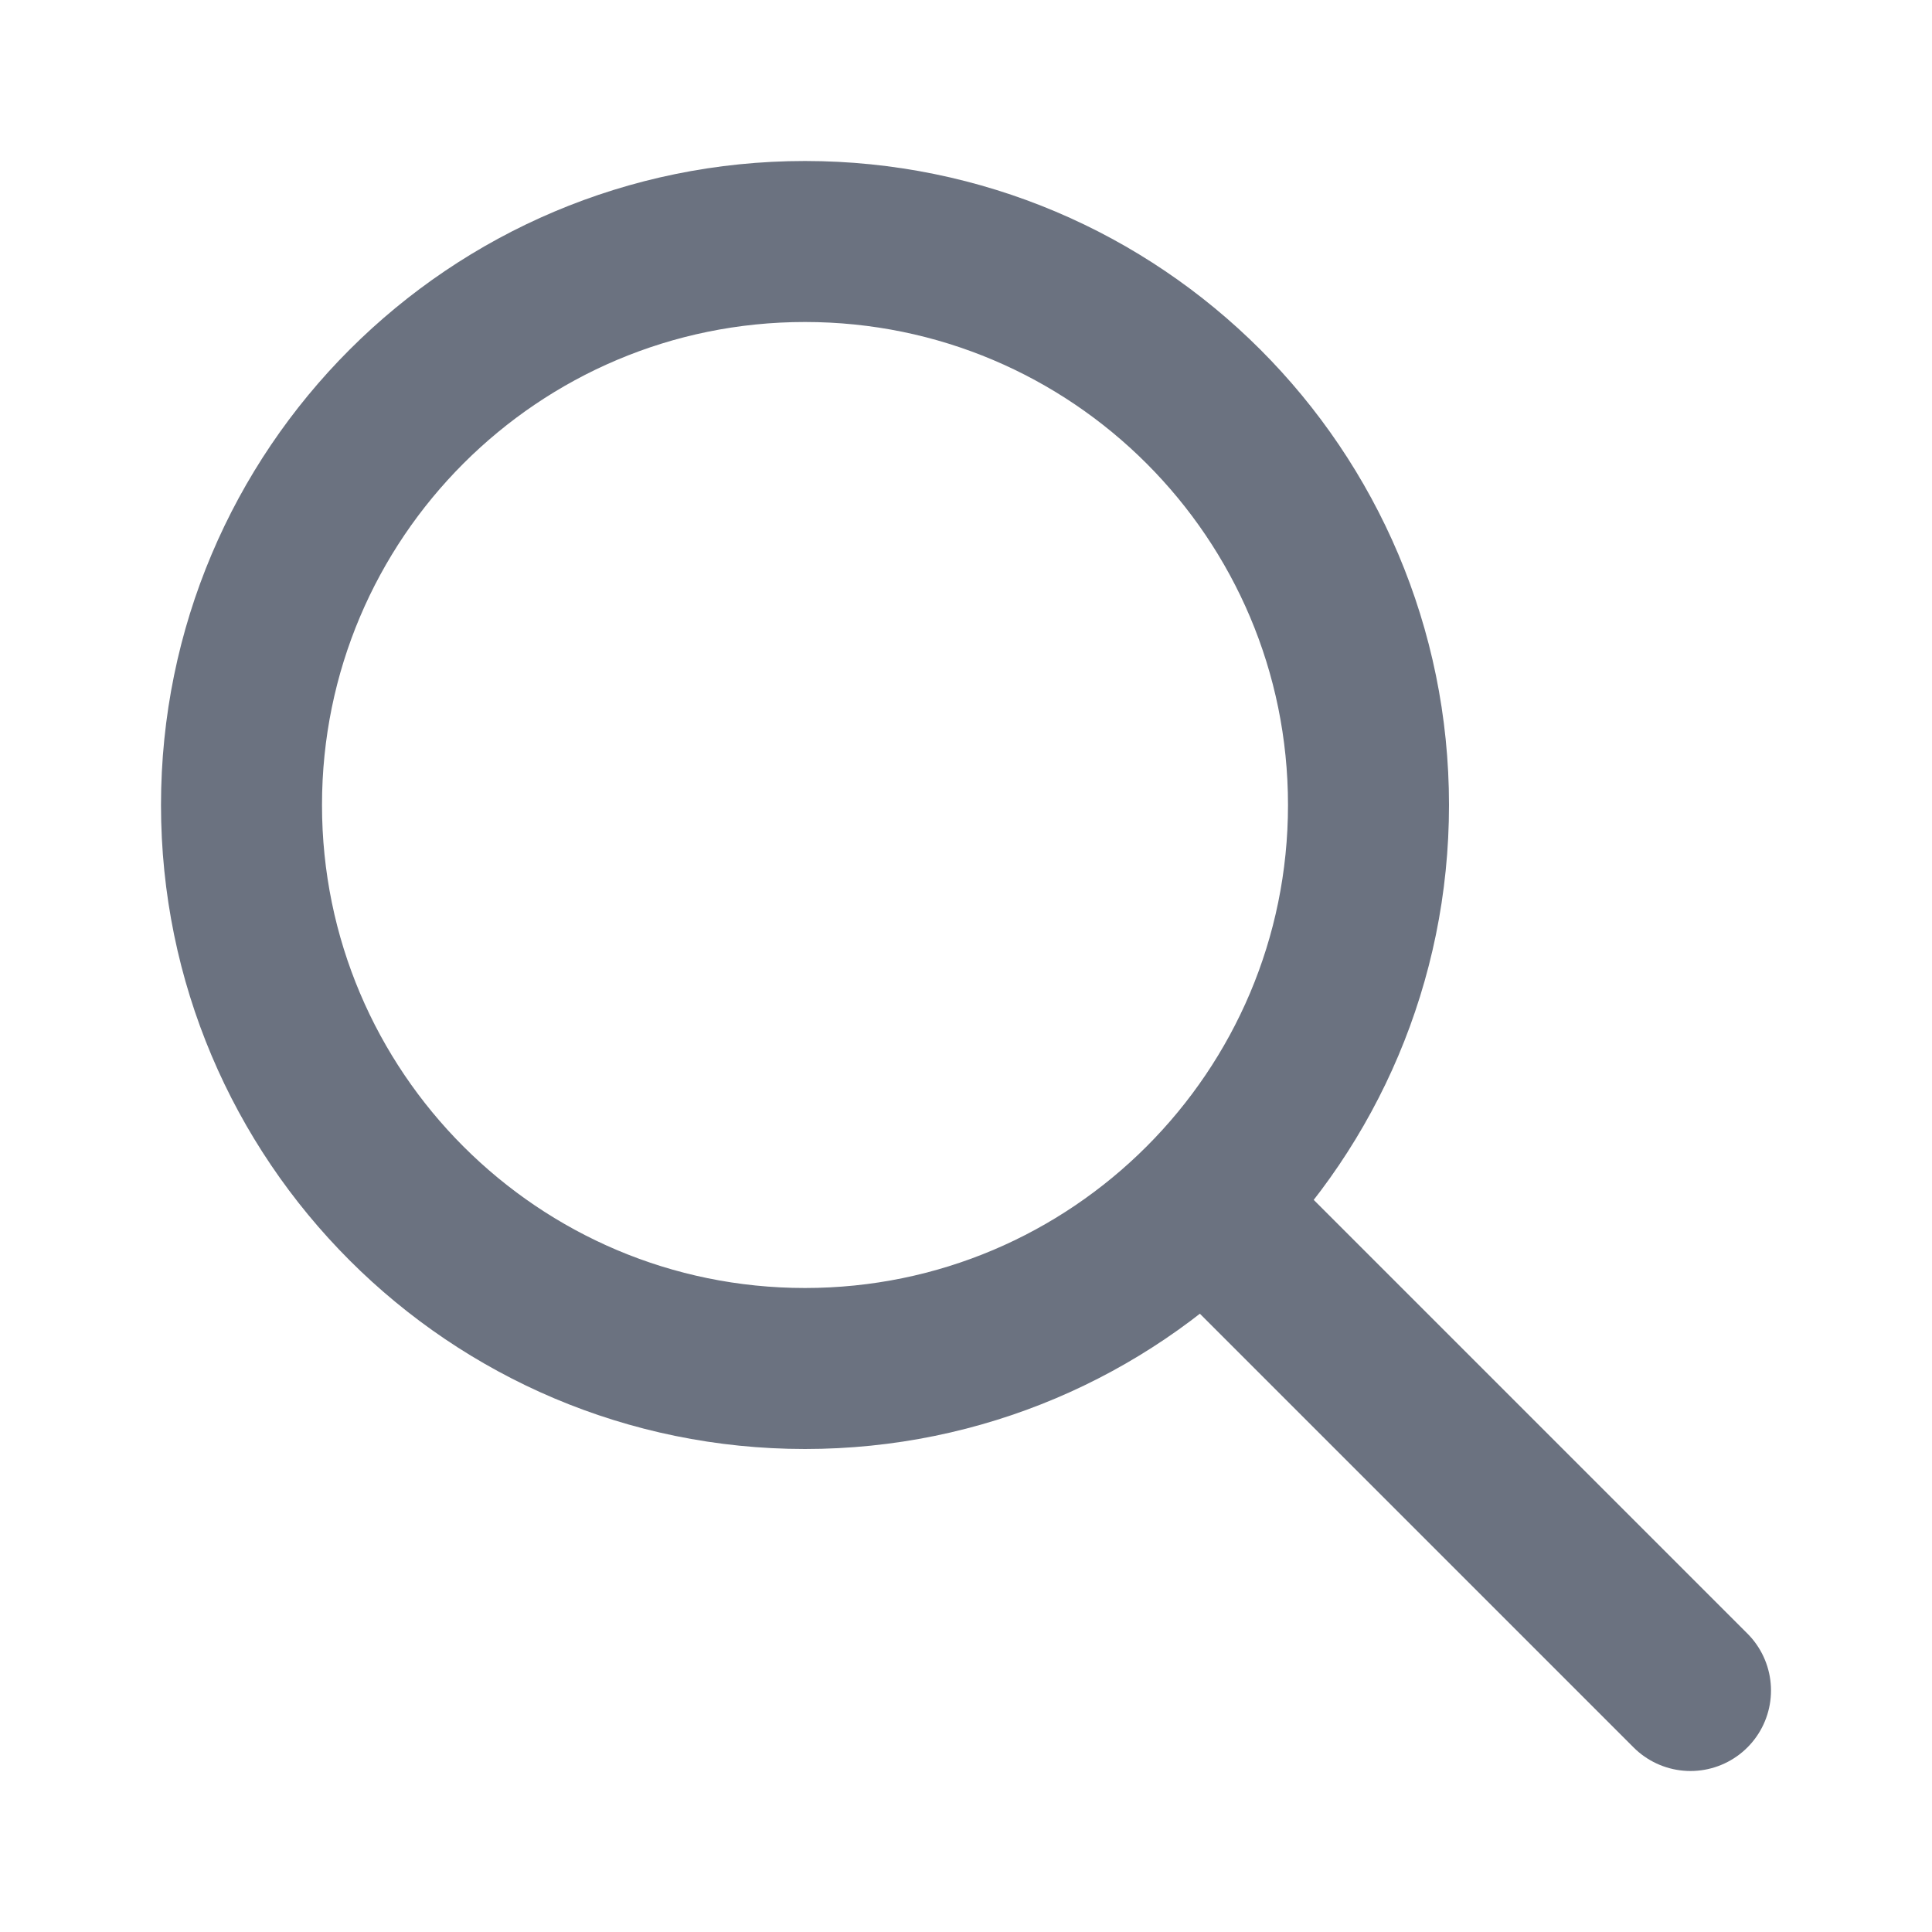
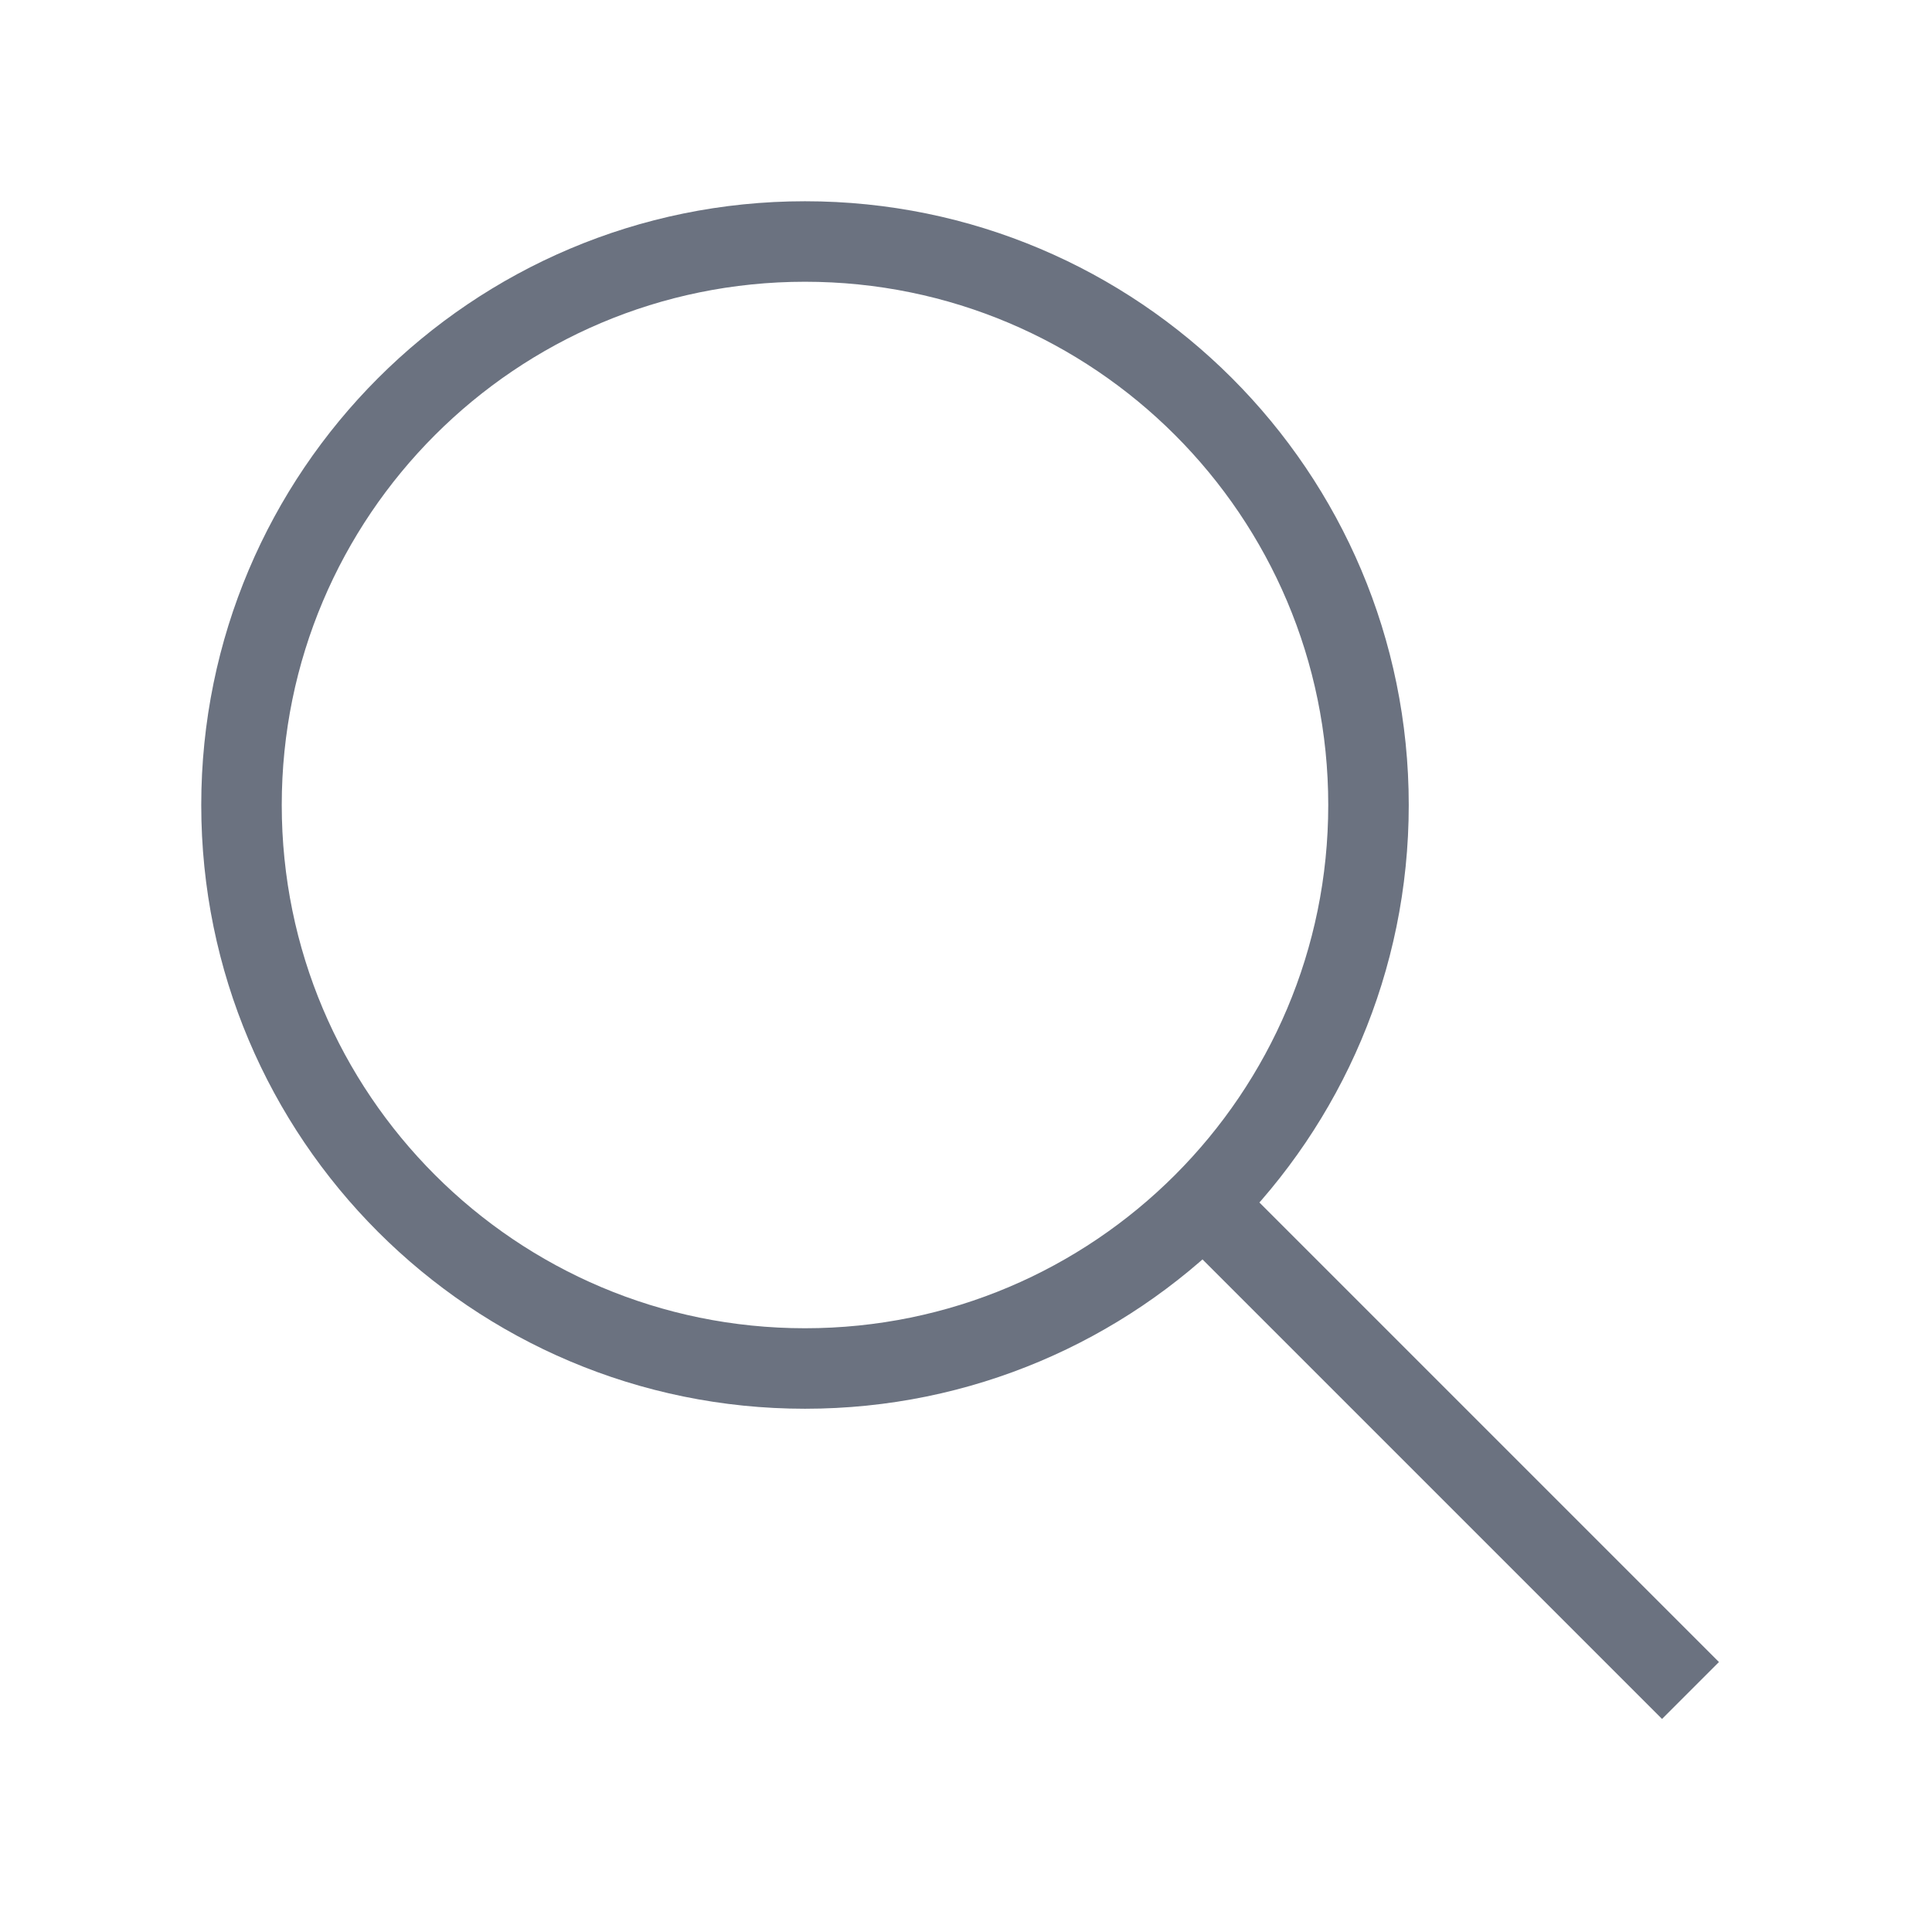
<svg xmlns="http://www.w3.org/2000/svg" width="24" height="24" viewBox="0 0 24 24" fill="none">
-   <path d="M21 21L15 15M17 10C17 13.866 13.866 17 10 17C6.134 17 3 13.866 3 10C3 6.134 6.134 3 10 3C13.866 3 17 6.134 17 10Z" stroke="#6B7280" stroke-width="2" stroke-linecap="round" stroke-linejoin="round" />
+   <path d="M21 21L15 15M17 10C17 13.866 13.866 17 10 17C6.134 17 3 13.866 3 10C3 6.134 6.134 3 10 3C13.866 3 17 6.134 17 10Z" stroke="#6B7280" strokeWidth="2" strokeLinecap="round" strokeLinejoin="round" />
</svg>
